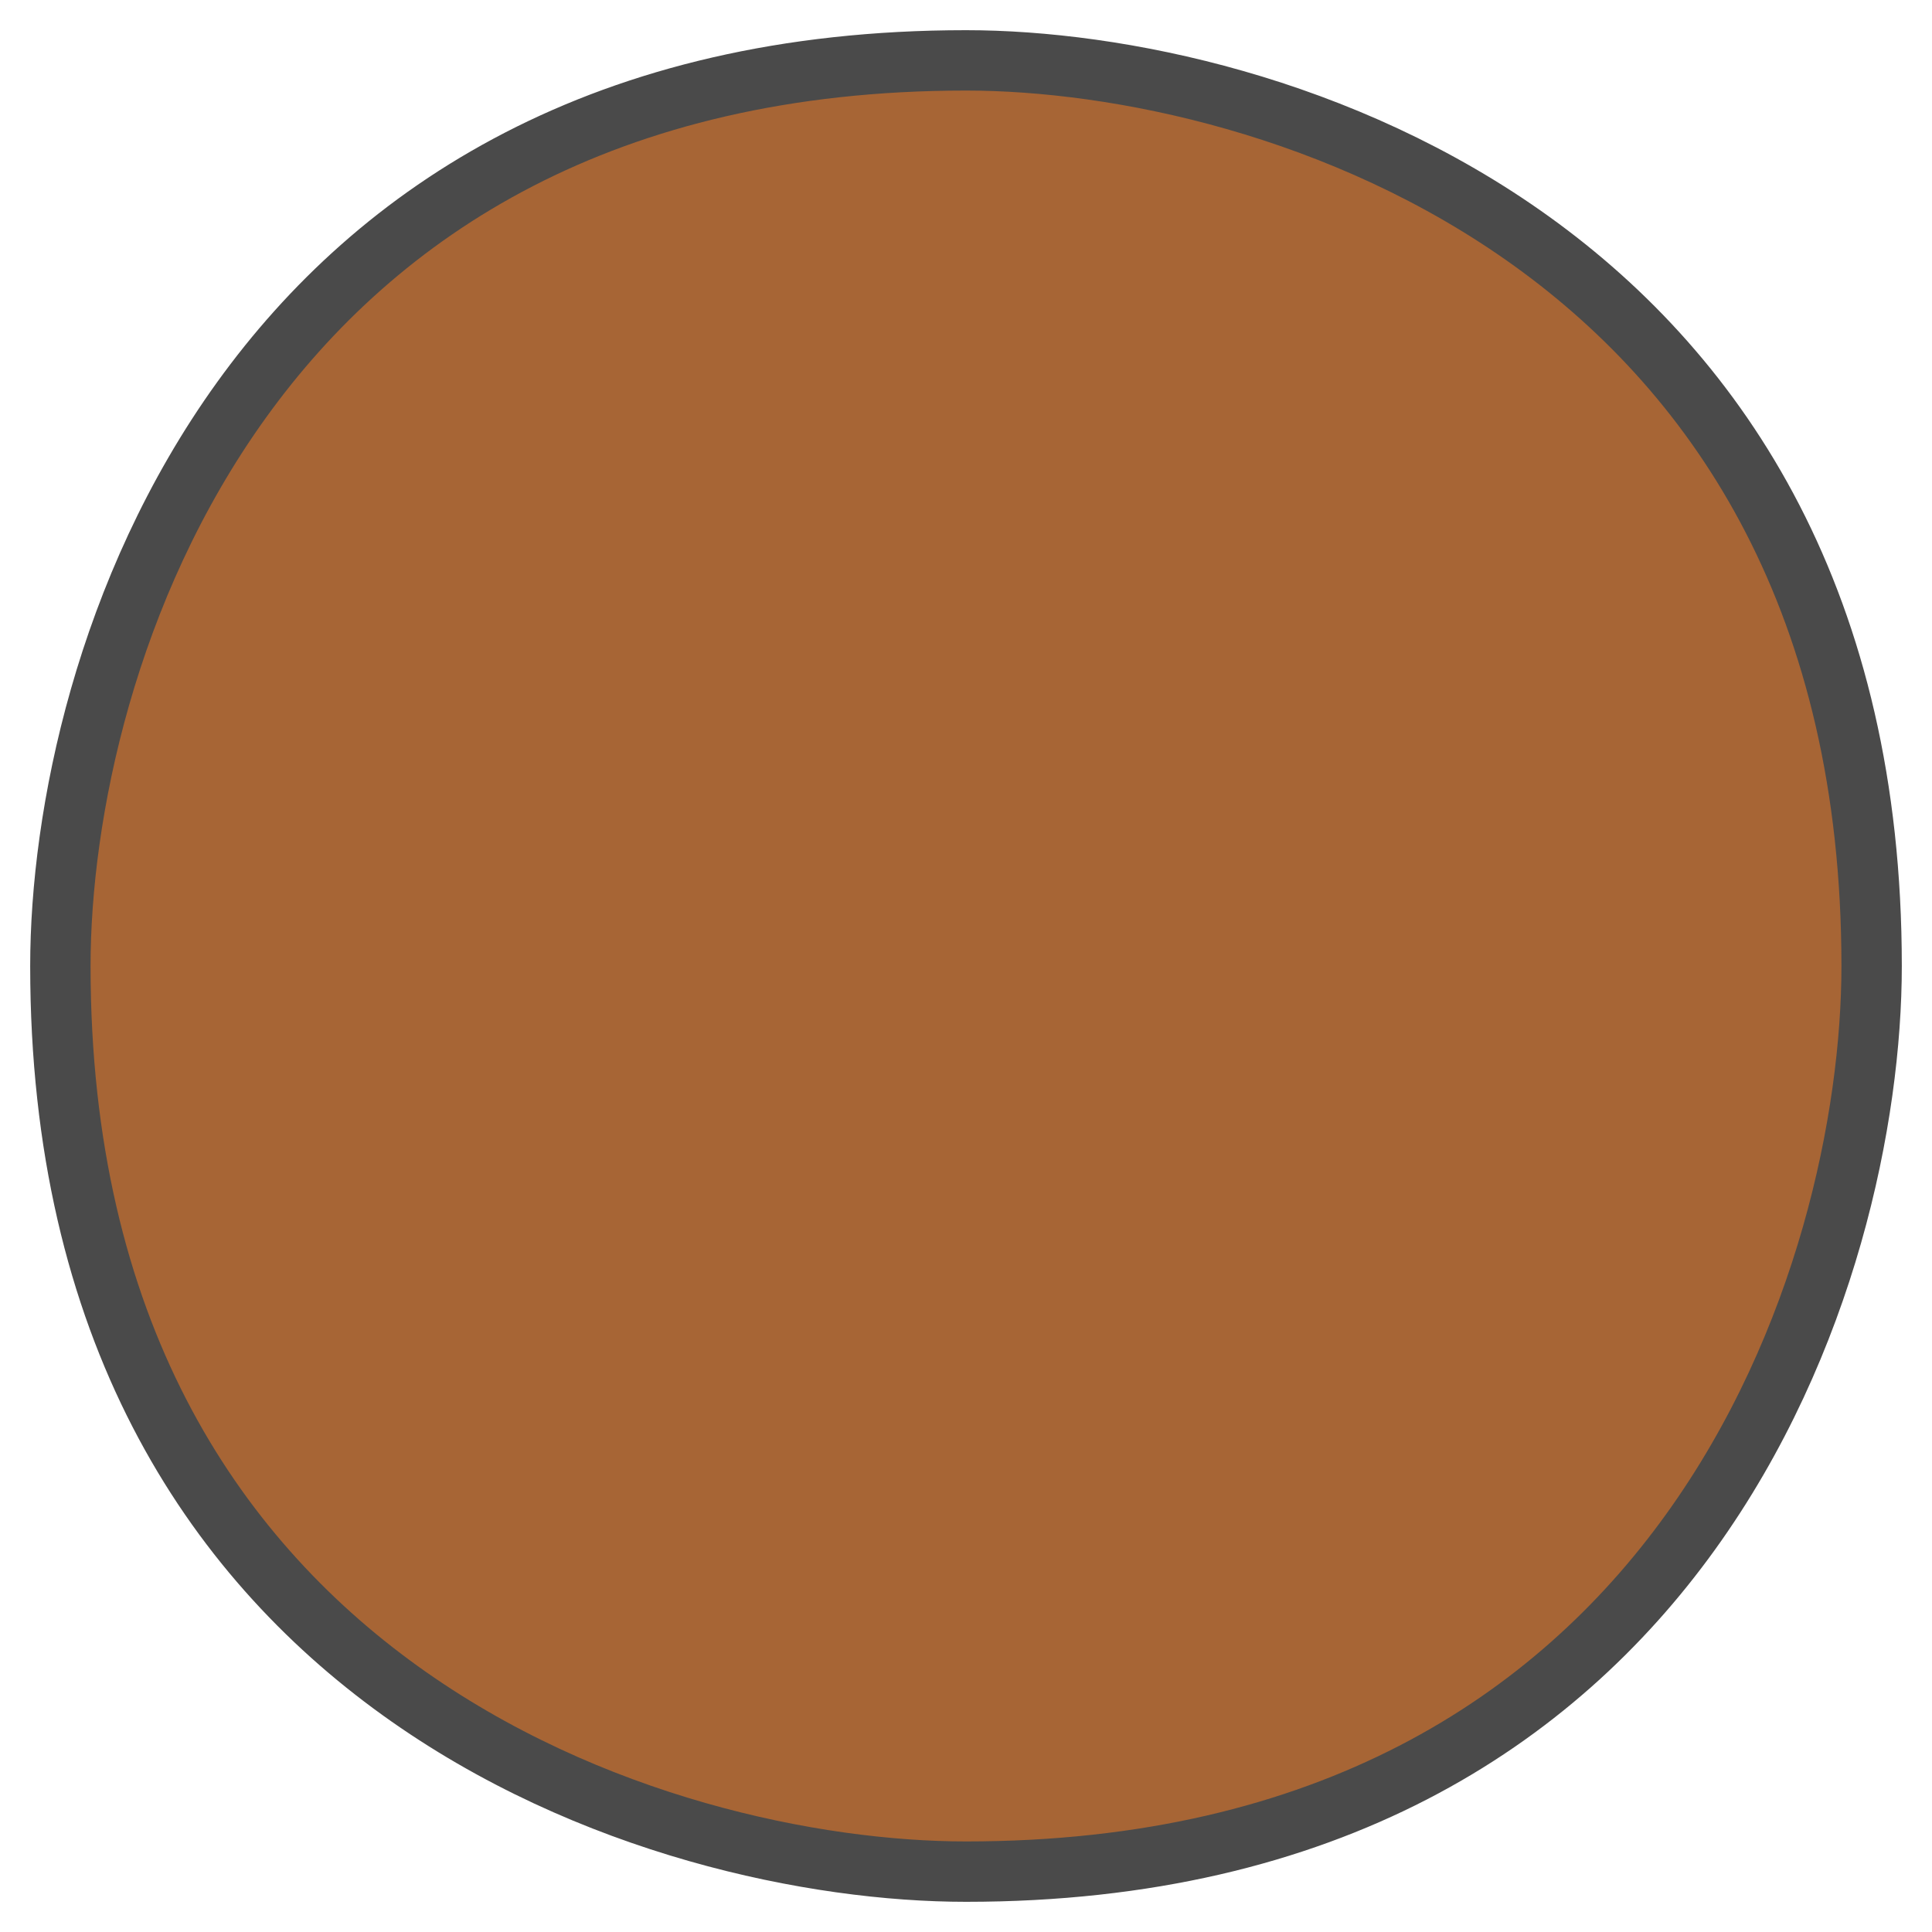
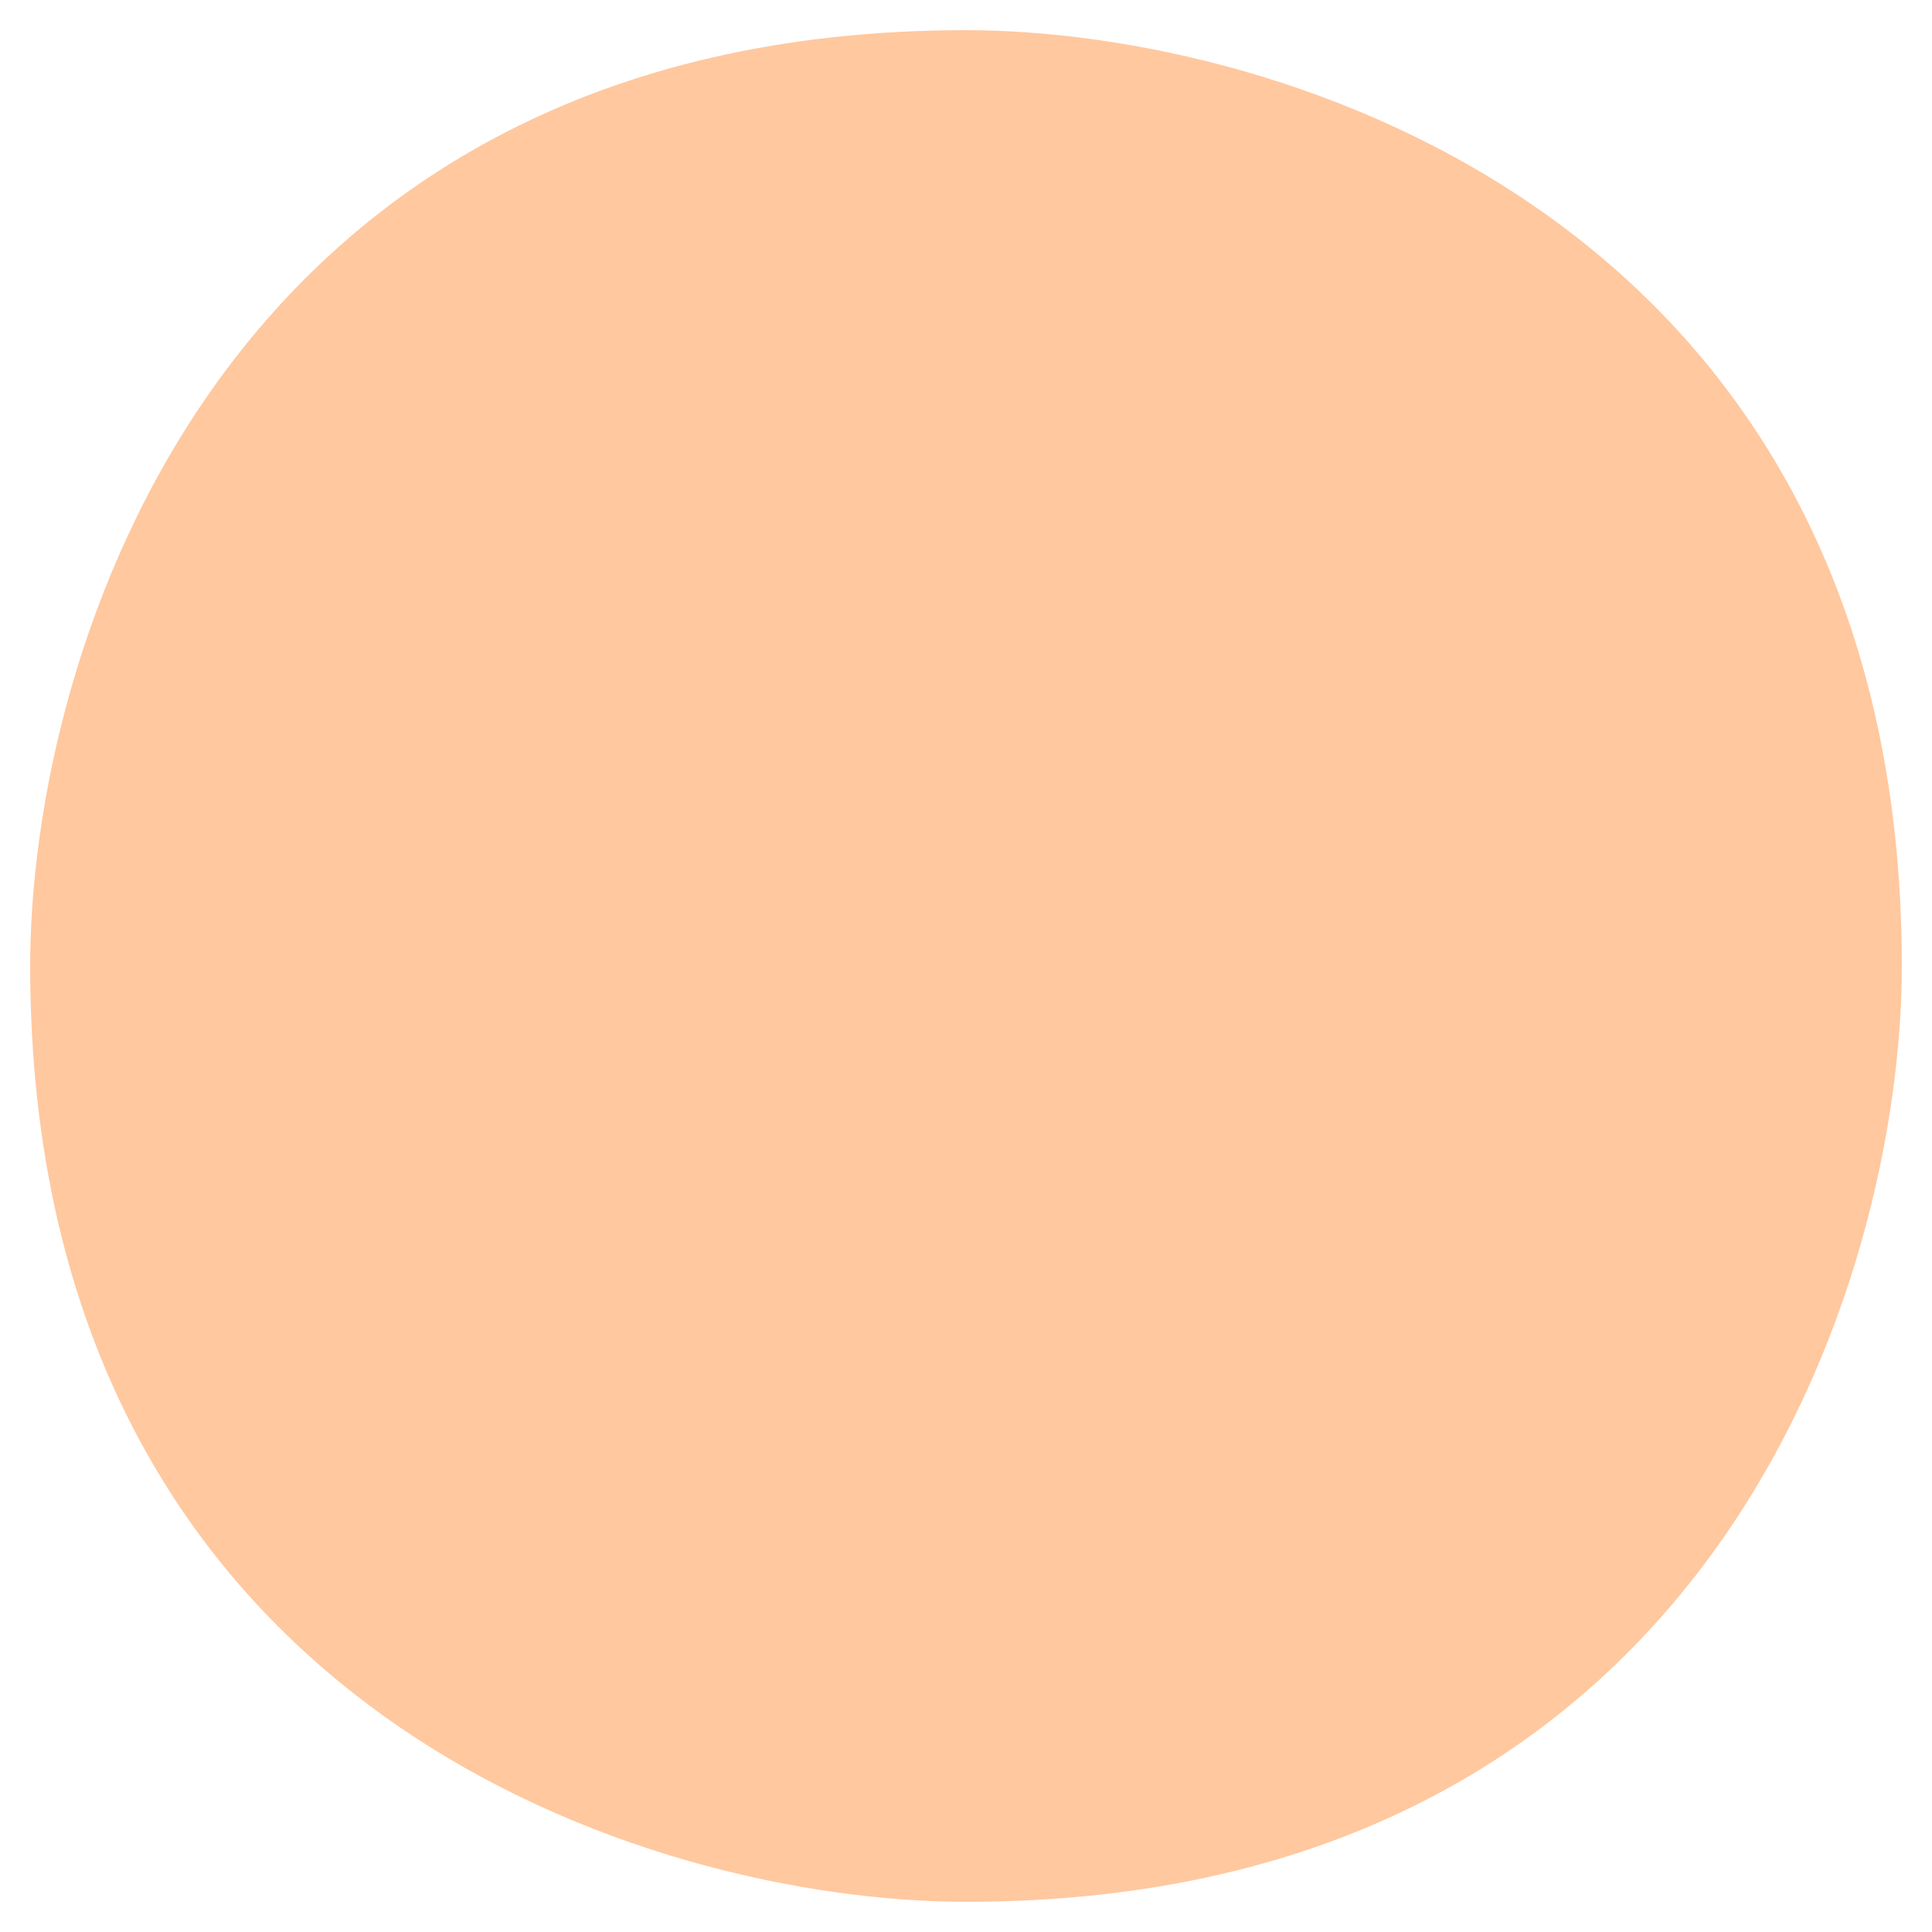
<svg xmlns="http://www.w3.org/2000/svg" width="32" height="32" viewBox="0 0 32 32" fill="none">
-   <path d="M31 16C31 21 28 31 16 31C11 31 1 28 1 16C1 11 4 1 16 1C21 1 31 4 31 16Z" fill="#A76535" stroke="#4A4A4A" />
+   <path d="M31 16C31 21 28 31 16 31C11 31 1 28 1 16C1 11 4 1 16 1C21 1 31 4 31 16Z" fill="#FFC89F" stroke="#FFC89F" />
</svg>
